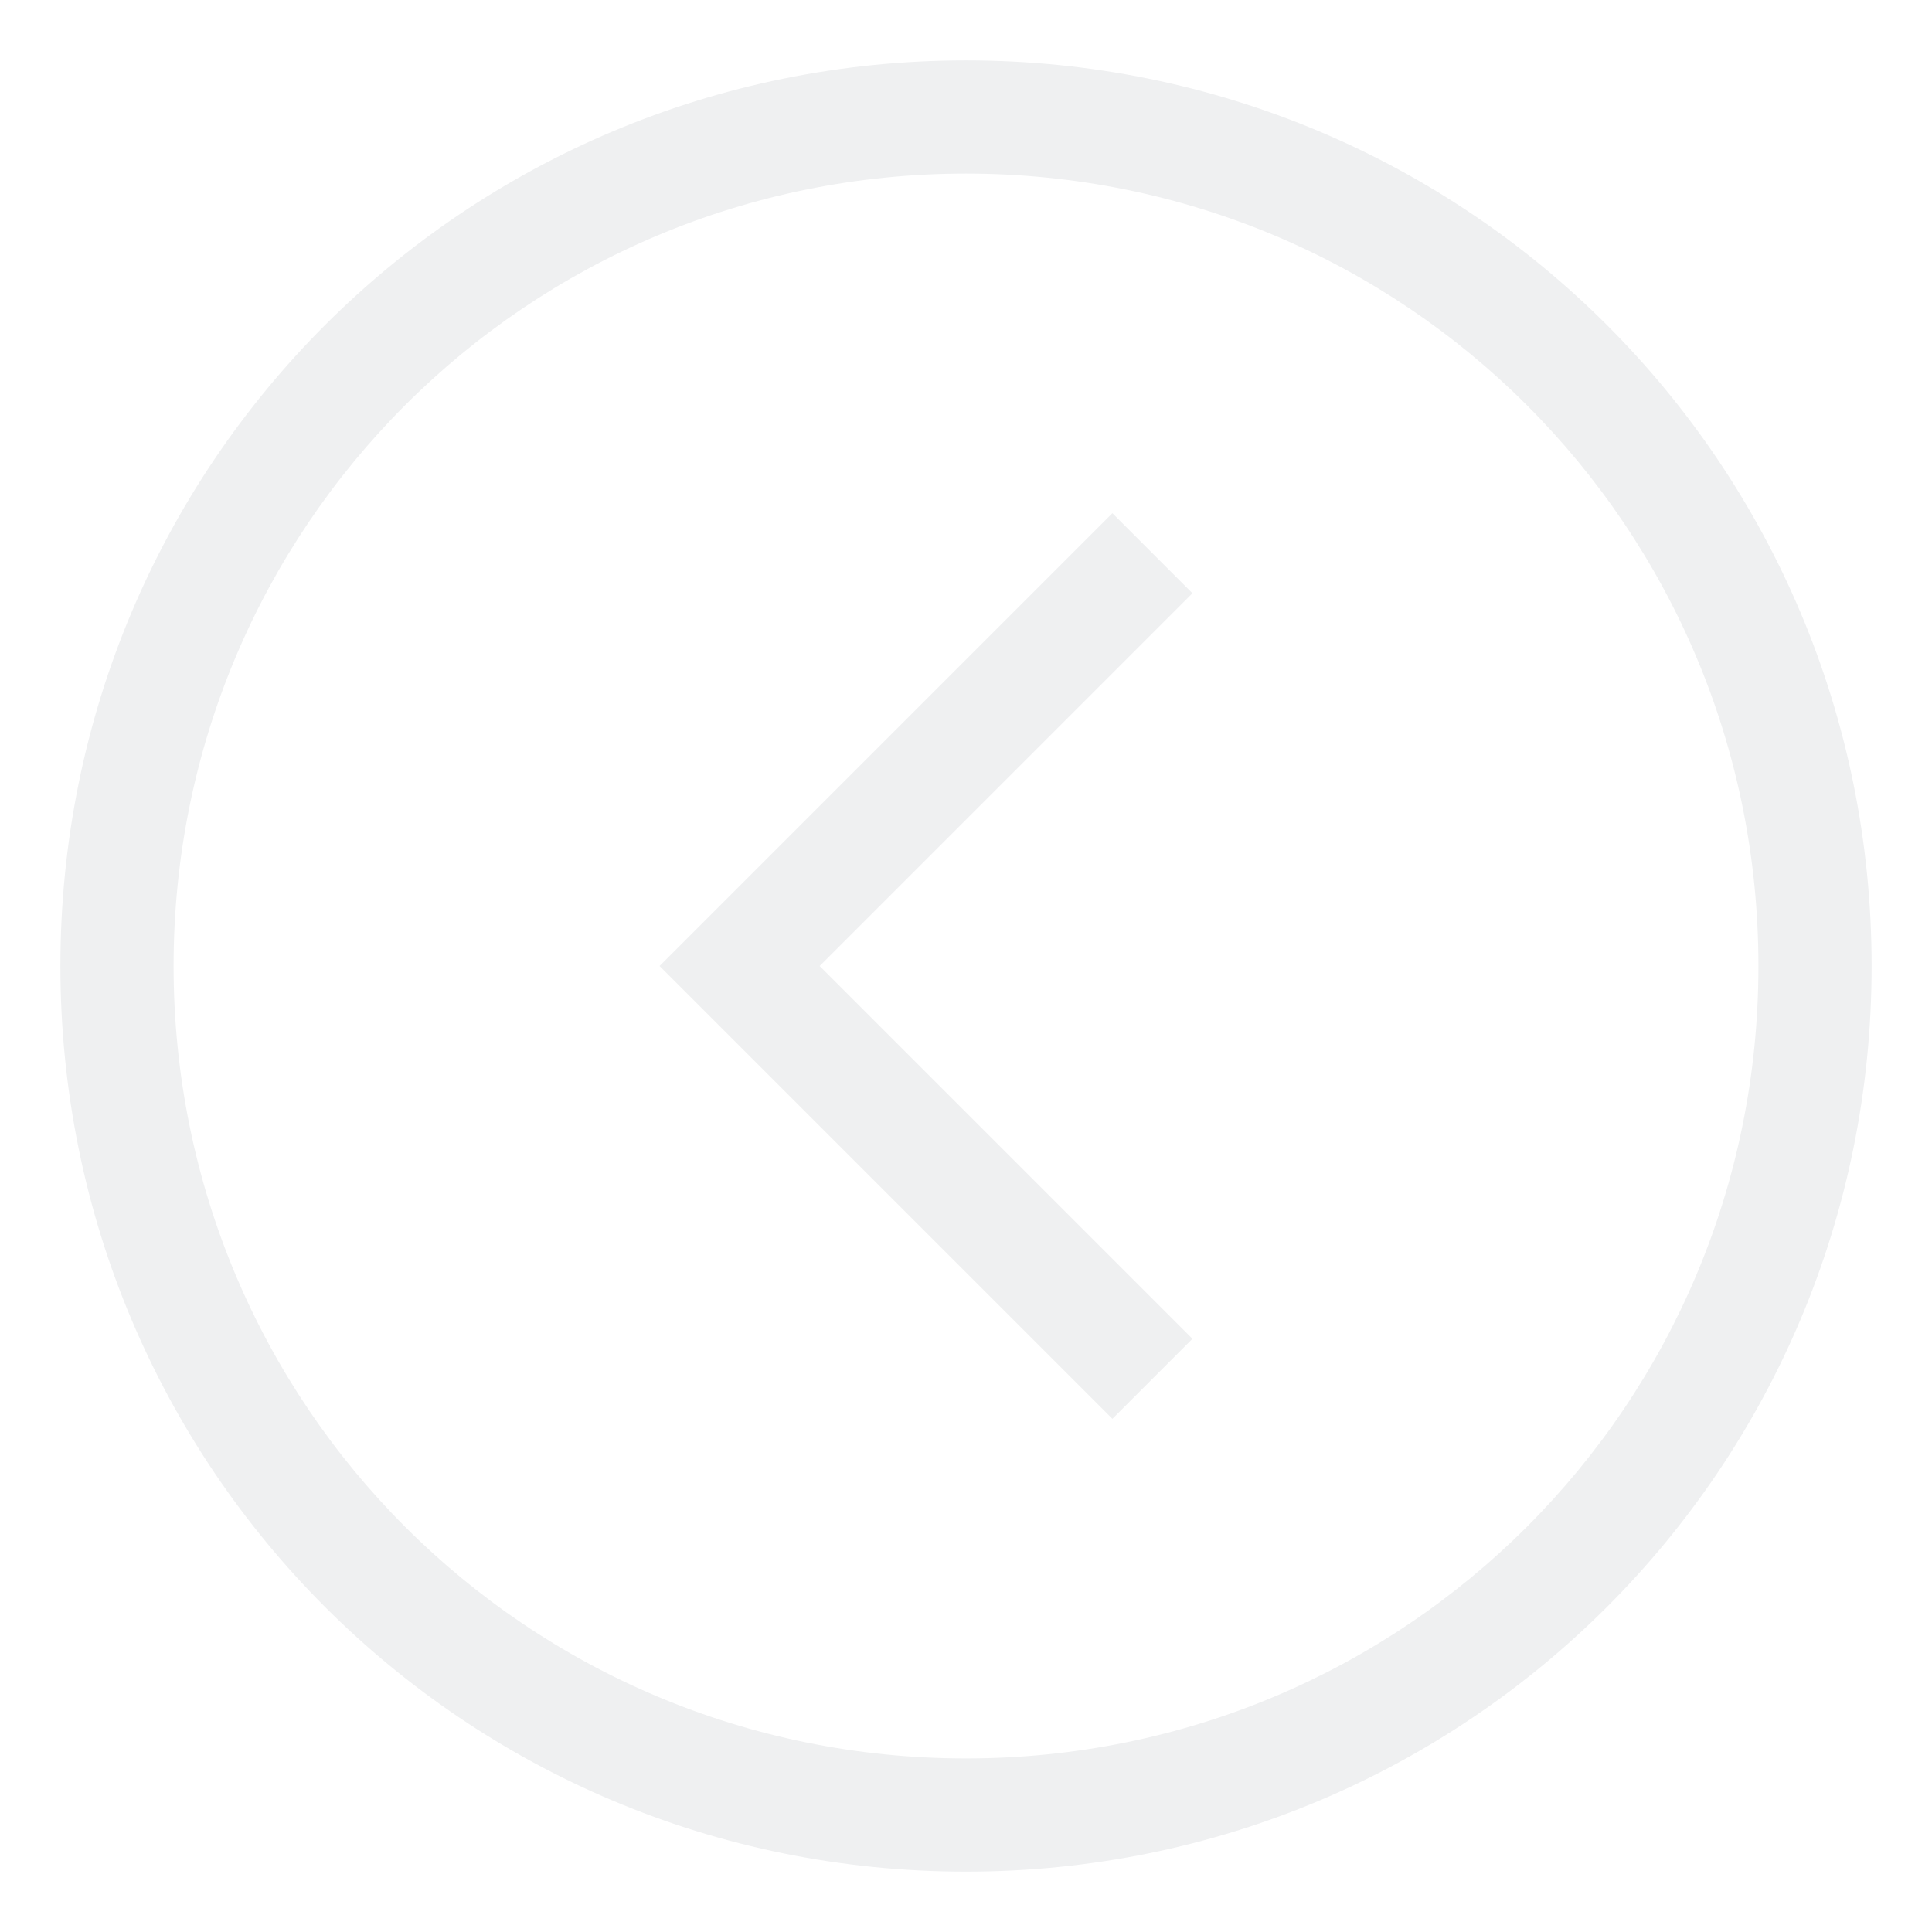
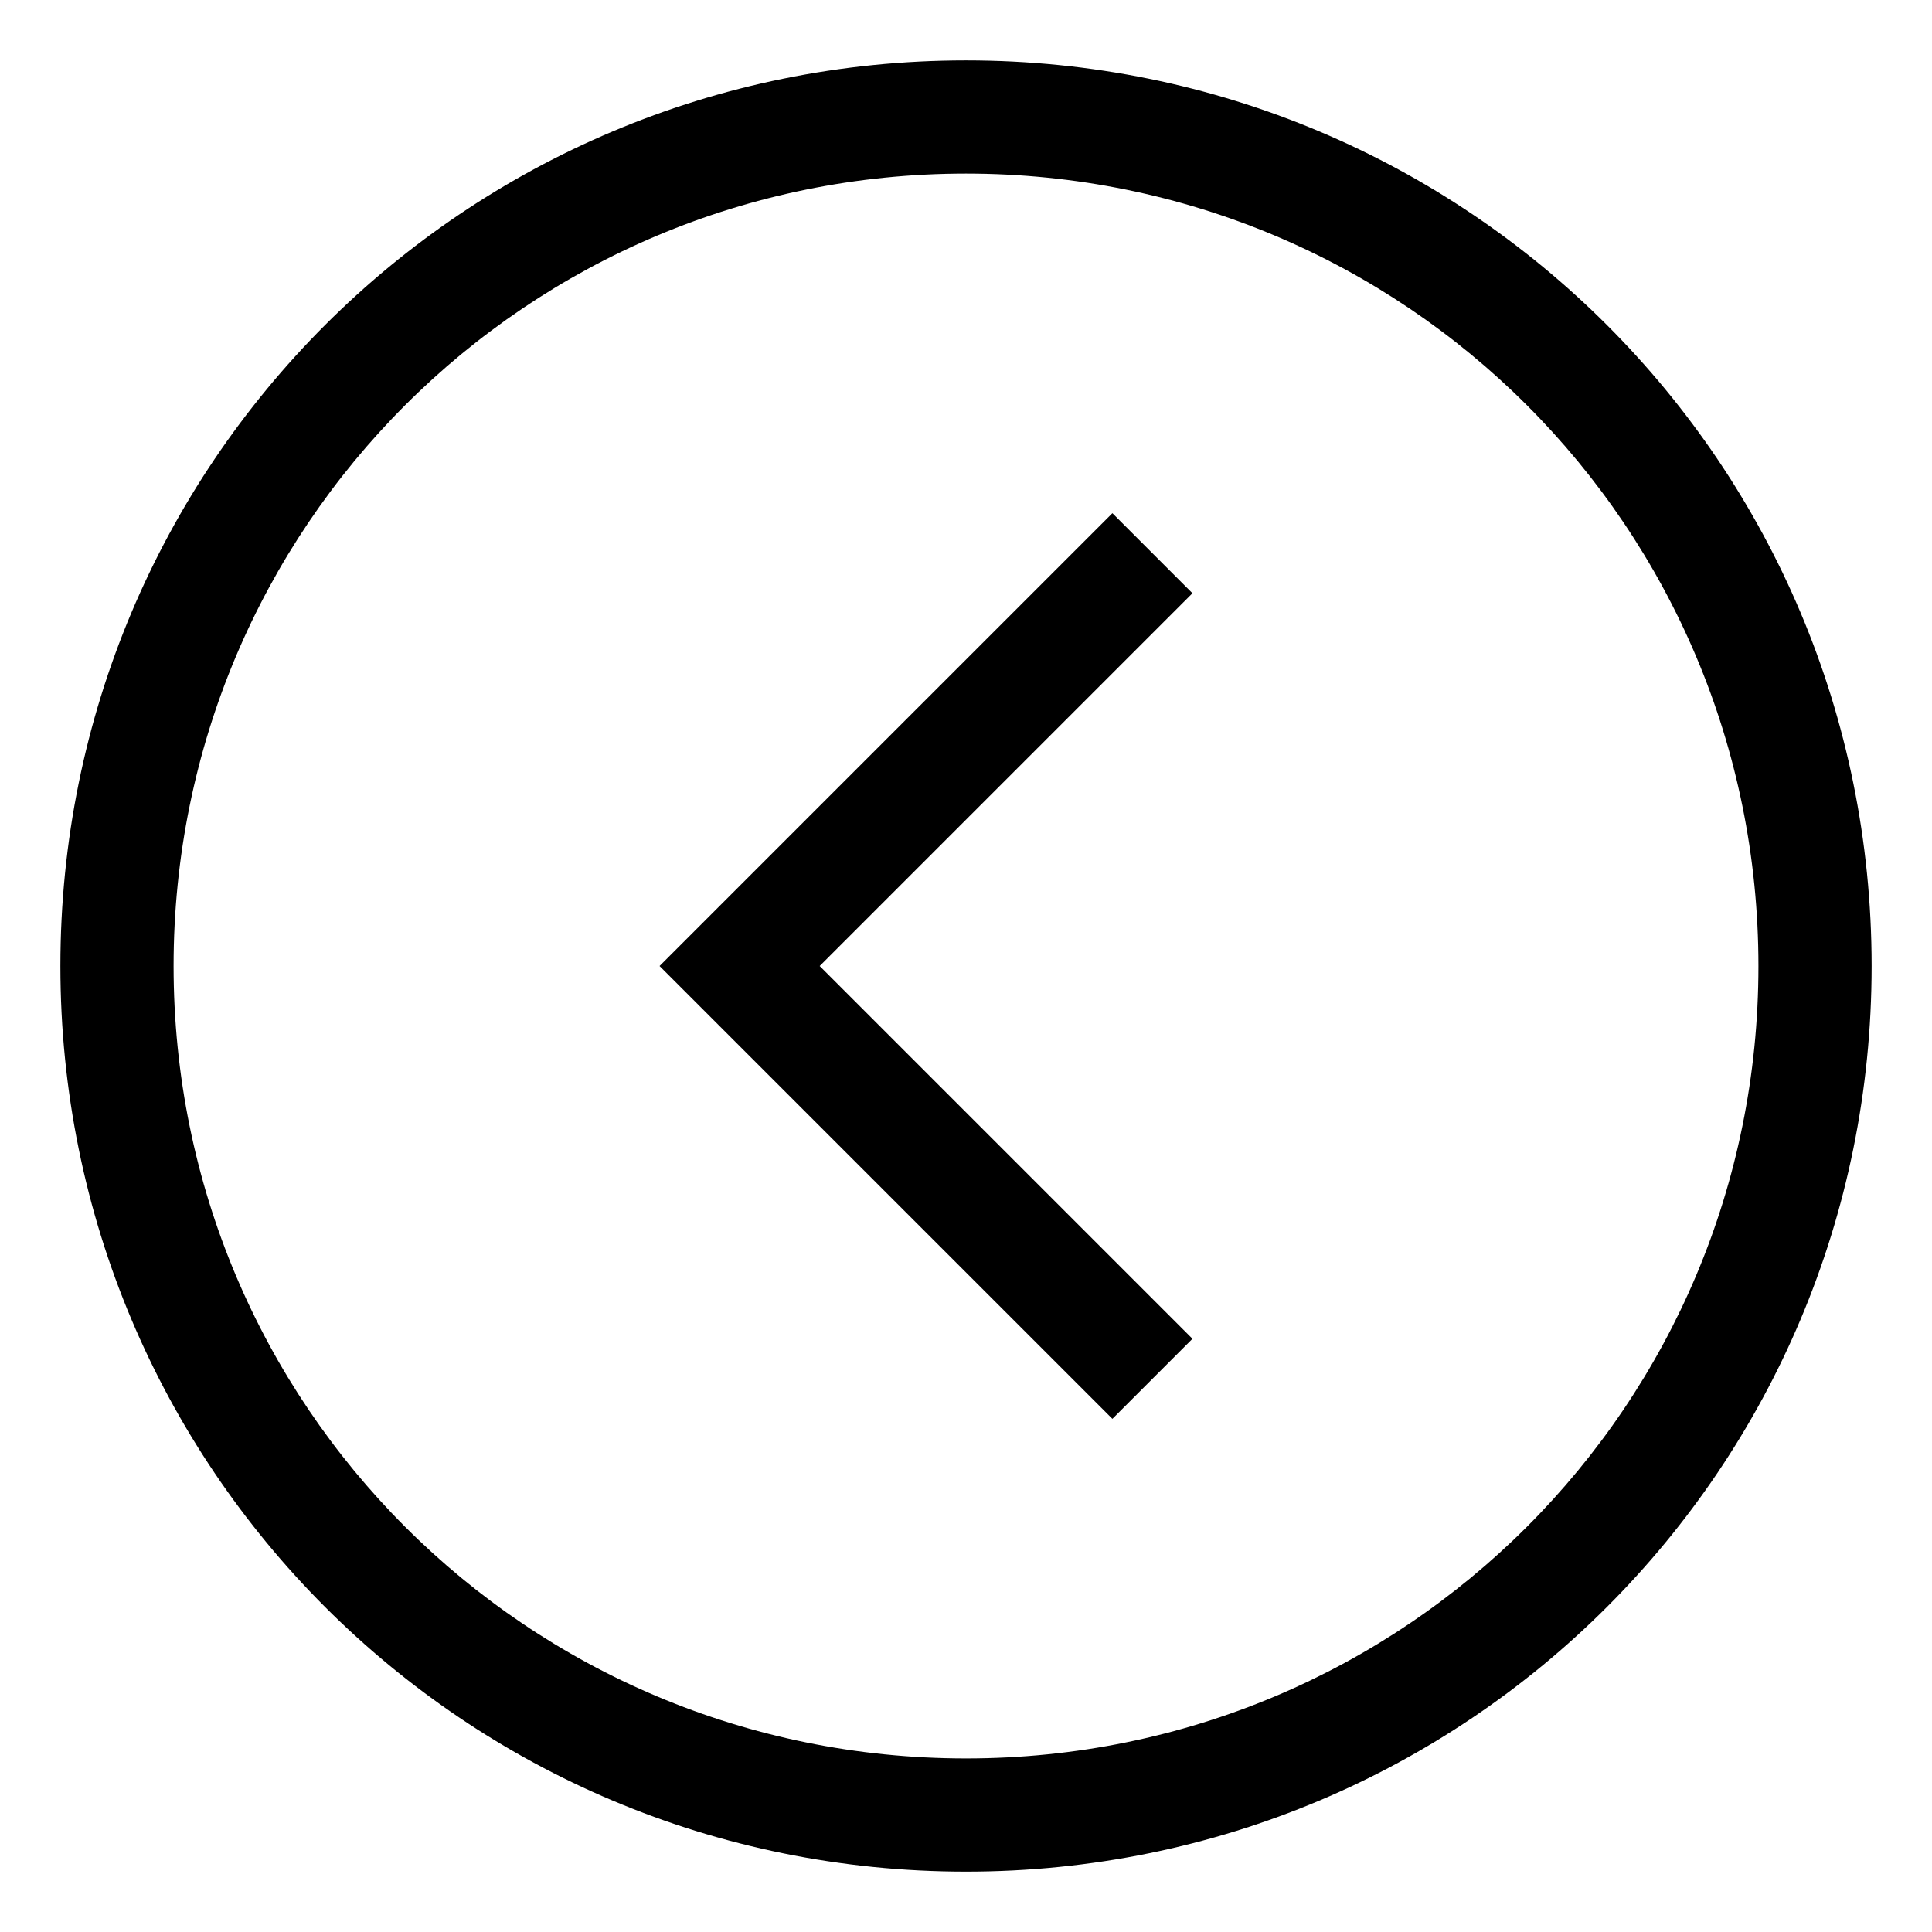
<svg xmlns="http://www.w3.org/2000/svg" xmlns:xlink="http://www.w3.org/1999/xlink" width="128" height="128" id="svg5048" version="1.1">
  <defs id="defs5050">
    <filter id="filter4004-4" x="0" y="0" width="1" height="1" color-interpolation-filters="sRGB">
      <feColorMatrix id="feColorMatrix4006-0" values="1" in="SourceGraphic" type="saturate" result="result2" />
      <feFlood id="feFlood4008-2" flood-color="rgb(250,247,247)" flood-opacity="1" result="result1" />
      <feBlend id="feBlend4010-1" in2="result2" mode="multiply" in="result1" result="result3" />
      <feComposite id="feComposite4012-3" in2="SourceGraphic" operator="in" result="result4" />
    </filter>
    <filter id="filter4004-44" x="0" y="0" width="1" height="1" color-interpolation-filters="sRGB">
      <feColorMatrix id="feColorMatrix4006-8" values="1" in="SourceGraphic" type="saturate" result="result2" />
      <feFlood id="feFlood4008-0" flood-color="rgb(250,247,247)" flood-opacity="1" result="result1" />
      <feBlend id="feBlend4010-5" in2="result2" mode="multiply" in="result1" result="result3" />
      <feComposite id="feComposite4012-6" in2="SourceGraphic" operator="in" result="result4" />
    </filter>
    <style id="current-color-scheme" type="text/css">      .ColorScheme-Text {
        color:#31363b;
      }
      .ColorScheme-Background{
-         color:#eff0f1;
+         color:#000;
      }
      .ColorScheme-ViewText {
        color:#31363b;
      }
      .ColorScheme-ViewBackground{
        color:#fcfcfc;
      }
      .ColorScheme-ViewHover {
        color:#3daee9;
      }
      .ColorScheme-ViewFocus{
        color:#3daee9;
      }
      .ColorScheme-ButtonText {
        color:#31363b;
      }
      .ColorScheme-ButtonBackground{
        color:#eff0f1;
      }
      .ColorScheme-ButtonHover {
        color:#3daee9;
      }
      .ColorScheme-ButtonFocus{
        color:#3daee9;
      }</style>
    <linearGradient gradientUnits="userSpaceOnUse" y2="529.798" x2="425.571" y1="542.798" x1="439.571" id="linearGradient4620" xlink:href="#linearGradient4460" />
    <linearGradient gradientUnits="userSpaceOnUse" y2="528.798" x2="427.571" y1="521.798" x1="435.571" id="linearGradient4612" xlink:href="#linearGradient4460" />
    <linearGradient gradientUnits="userSpaceOnUse" y2="531.798" x2="425.571" y1="529.798" x1="436.571" id="linearGradient4604" xlink:href="#linearGradient4460" />
    <linearGradient gradientUnits="userSpaceOnUse" y2="530.798" x2="425.571" y1="540.798" x1="419.571" id="linearGradient4594" xlink:href="#linearGradient4460" />
    <linearGradient gradientUnits="userSpaceOnUse" y2="528.798" x2="413.571" y1="541.798" x1="425.571" id="linearGradient4586" xlink:href="#linearGradient4460" />
    <linearGradient gradientUnits="userSpaceOnUse" y2="531.798" x2="406.571" y1="523.798" x1="416.571" id="linearGradient4578" xlink:href="#linearGradient4460" />
    <linearGradient gradientUnits="userSpaceOnUse" y2="528.798" x2="405.571" y1="544.798" x1="420.571" id="linearGradient4576" xlink:href="#linearGradient4460" />
    <linearGradient gradientUnits="userSpaceOnUse" y2="530.798" x2="401.571" y1="542.798" x1="396.571" id="linearGradient4568" xlink:href="#linearGradient4460" />
    <linearGradient gradientUnits="userSpaceOnUse" y2="528.798" x2="395.571" y1="531.798" x1="380.571" id="linearGradient4560" xlink:href="#linearGradient4460" />
    <linearGradient gradientUnits="userSpaceOnUse" y2="520.798" x2="391.571" y1="518.798" x1="377.571" id="linearGradient4552" xlink:href="#linearGradient4460" />
    <linearGradient gradientUnits="userSpaceOnUse" y2="523.602" x2="398.571" y1="528.798" x1="389.571" id="linearGradient4544" xlink:href="#linearGradient4460" />
    <linearGradient gradientUnits="userSpaceOnUse" y2="523.798" x2="402.571" y1="512.798" x1="414.571" id="linearGradient4536" xlink:href="#linearGradient4460" />
    <linearGradient gradientUnits="userSpaceOnUse" y2="520.798" x2="423.571" y1="518.798" x1="437.571" id="linearGradient4534" xlink:href="#linearGradient4460" />
    <linearGradient gradientUnits="userSpaceOnUse" y2="519.798" x2="420.571" y1="526.798" x1="433.571" id="linearGradient4526" xlink:href="#linearGradient4460" />
    <linearGradient gradientUnits="userSpaceOnUse" y2="514.798" x2="422.571" y1="521.798" x1="436.571" id="linearGradient4518" xlink:href="#linearGradient4460" />
    <linearGradient gradientUnits="userSpaceOnUse" y2="516.798" x2="427.571" y1="512.798" x1="436.571" id="linearGradient4510" xlink:href="#linearGradient4460" />
    <linearGradient gradientUnits="userSpaceOnUse" y2="520.798" x2="419.643" y1="524.798" x1="426.571" id="linearGradient4502" xlink:href="#linearGradient4460" />
    <linearGradient gradientUnits="userSpaceOnUse" y2="514.798" x2="409.571" y1="509.798" x1="416.571" id="linearGradient4494" xlink:href="#linearGradient4460" />
    <linearGradient gradientUnits="userSpaceOnUse" y2="510.798" x2="406.571" y1="522.798" x1="396.571" id="linearGradient4492" xlink:href="#linearGradient4460" />
    <linearGradient gradientUnits="userSpaceOnUse" y2="511.798" x2="402.571" y1="519.798" x1="389.571" id="linearGradient4484" xlink:href="#linearGradient4460" />
    <linearGradient gradientUnits="userSpaceOnUse" y2="505.798" x2="424.571" y1="500.798" x1="431.571" id="linearGradient4476" xlink:href="#linearGradient4460" />
    <linearGradient gradientUnits="userSpaceOnUse" y2="510.798" x2="420.571" y1="501.798" x1="427.571" id="linearGradient4466" xlink:href="#linearGradient4460" />
    <linearGradient gradientUnits="userSpaceOnUse" y2="504.798" x2="412.571" y1="513.798" x1="414.571" id="linearGradient4458" xlink:href="#linearGradient4460" />
    <linearGradient gradientUnits="userSpaceOnUse" y2="502.798" x2="405.571" y1="512.798" x1="404.571" id="linearGradient4450" xlink:href="#linearGradient4460" />
    <linearGradient gradientUnits="userSpaceOnUse" y2="510.013" x2="392.571" y1="506.798" x1="404.571" id="linearGradient4440" xlink:href="#linearGradient4460" />
    <linearGradient gradientUnits="userSpaceOnUse" y2="508.798" x2="391.953" y1="516.798" x1="396.571" id="linearGradient4432" xlink:href="#linearGradient4460" />
    <linearGradient gradientUnits="userSpaceOnUse" y2="505.798" x2="409.571" y1="535.798" x1="409.571" id="linearGradient4341" xlink:href="#linearGradient4152" />
    <linearGradient id="linearGradient4152">
      <stop style="stop-color:#9526d0;stop-opacity:1" offset="0" id="stop4154" />
      <stop style="stop-color:#39a9f2;stop-opacity:1" offset="1" id="stop4156" />
    </linearGradient>
    <linearGradient id="linearGradient4303">
      <stop id="stop4305" offset="0" style="stop-color:#c6cdd1;stop-opacity:1" />
      <stop id="stop4307" offset="1" style="stop-color:#e0e5e7;stop-opacity:1" />
    </linearGradient>
    <linearGradient gradientTransform="matrix(3.181818,0,0,3.181818,-1223.636,-1597.385)" gradientUnits="userSpaceOnUse" y2="536.798" x2="408.571" y1="547.798" x1="408.571" id="linearGradient4272" xlink:href="#linearGradient4303" />
    <linearGradient gradientUnits="userSpaceOnUse" y2="503.798" x2="409.571" y1="536.798" x1="409.571" id="linearGradient4250" xlink:href="#linearGradient4159" gradientTransform="matrix(3.181818,0,0,3.181818,-1223.636,-1597.385)" />
    <linearGradient id="linearGradient4159">
      <stop style="stop-color:#2a2c2f;stop-opacity:1" offset="0" id="stop4161" />
      <stop style="stop-color:#424649;stop-opacity:1" offset="1" id="stop4163" />
    </linearGradient>
    <linearGradient id="linearGradient4460">
      <stop id="stop4462" offset="0" style="stop-color:#ffffff;stop-opacity:1;" />
      <stop id="stop4464" offset="1" style="stop-color:#ffffff;stop-opacity:0;" />
    </linearGradient>
  </defs>
  <g id="layer1" transform="translate(-6.129717,-913.753)">
    <g transform="matrix(3.181818,0,0,3.181818,-1217.507,-701.2406)" id="layer1-5">
      <path style="fill:currentColor;fill-opacity:1;stroke:none" d="m 404.686,508.827 c -10.447,0 -18.857,8.41 -18.857,18.857 0,10.447 8.41,18.857 18.857,18.857 10.447,0 18.857,-8.41 18.857,-18.857 0,-10.447 -8.41,-18.857 -18.857,-18.857 z m 0,2.357 c 9.141,0 16.5,7.359 16.5,16.5 0,9.141 -7.359,16.5 -16.5,16.5 -9.141,0 -16.5,-7.359 -16.5,-16.5 0,-9.141 7.359,-16.5 16.5,-16.5 z m 3.048,7.071 -7.762,7.762 -1.667,1.667 1.667,1.667 7.762,7.762 1.667,-1.667 -7.762,-7.762 7.762,-7.762 -1.667,-1.667 z" id="rect4149" class="ColorScheme-Background" />
    </g>
  </g>
</svg>
